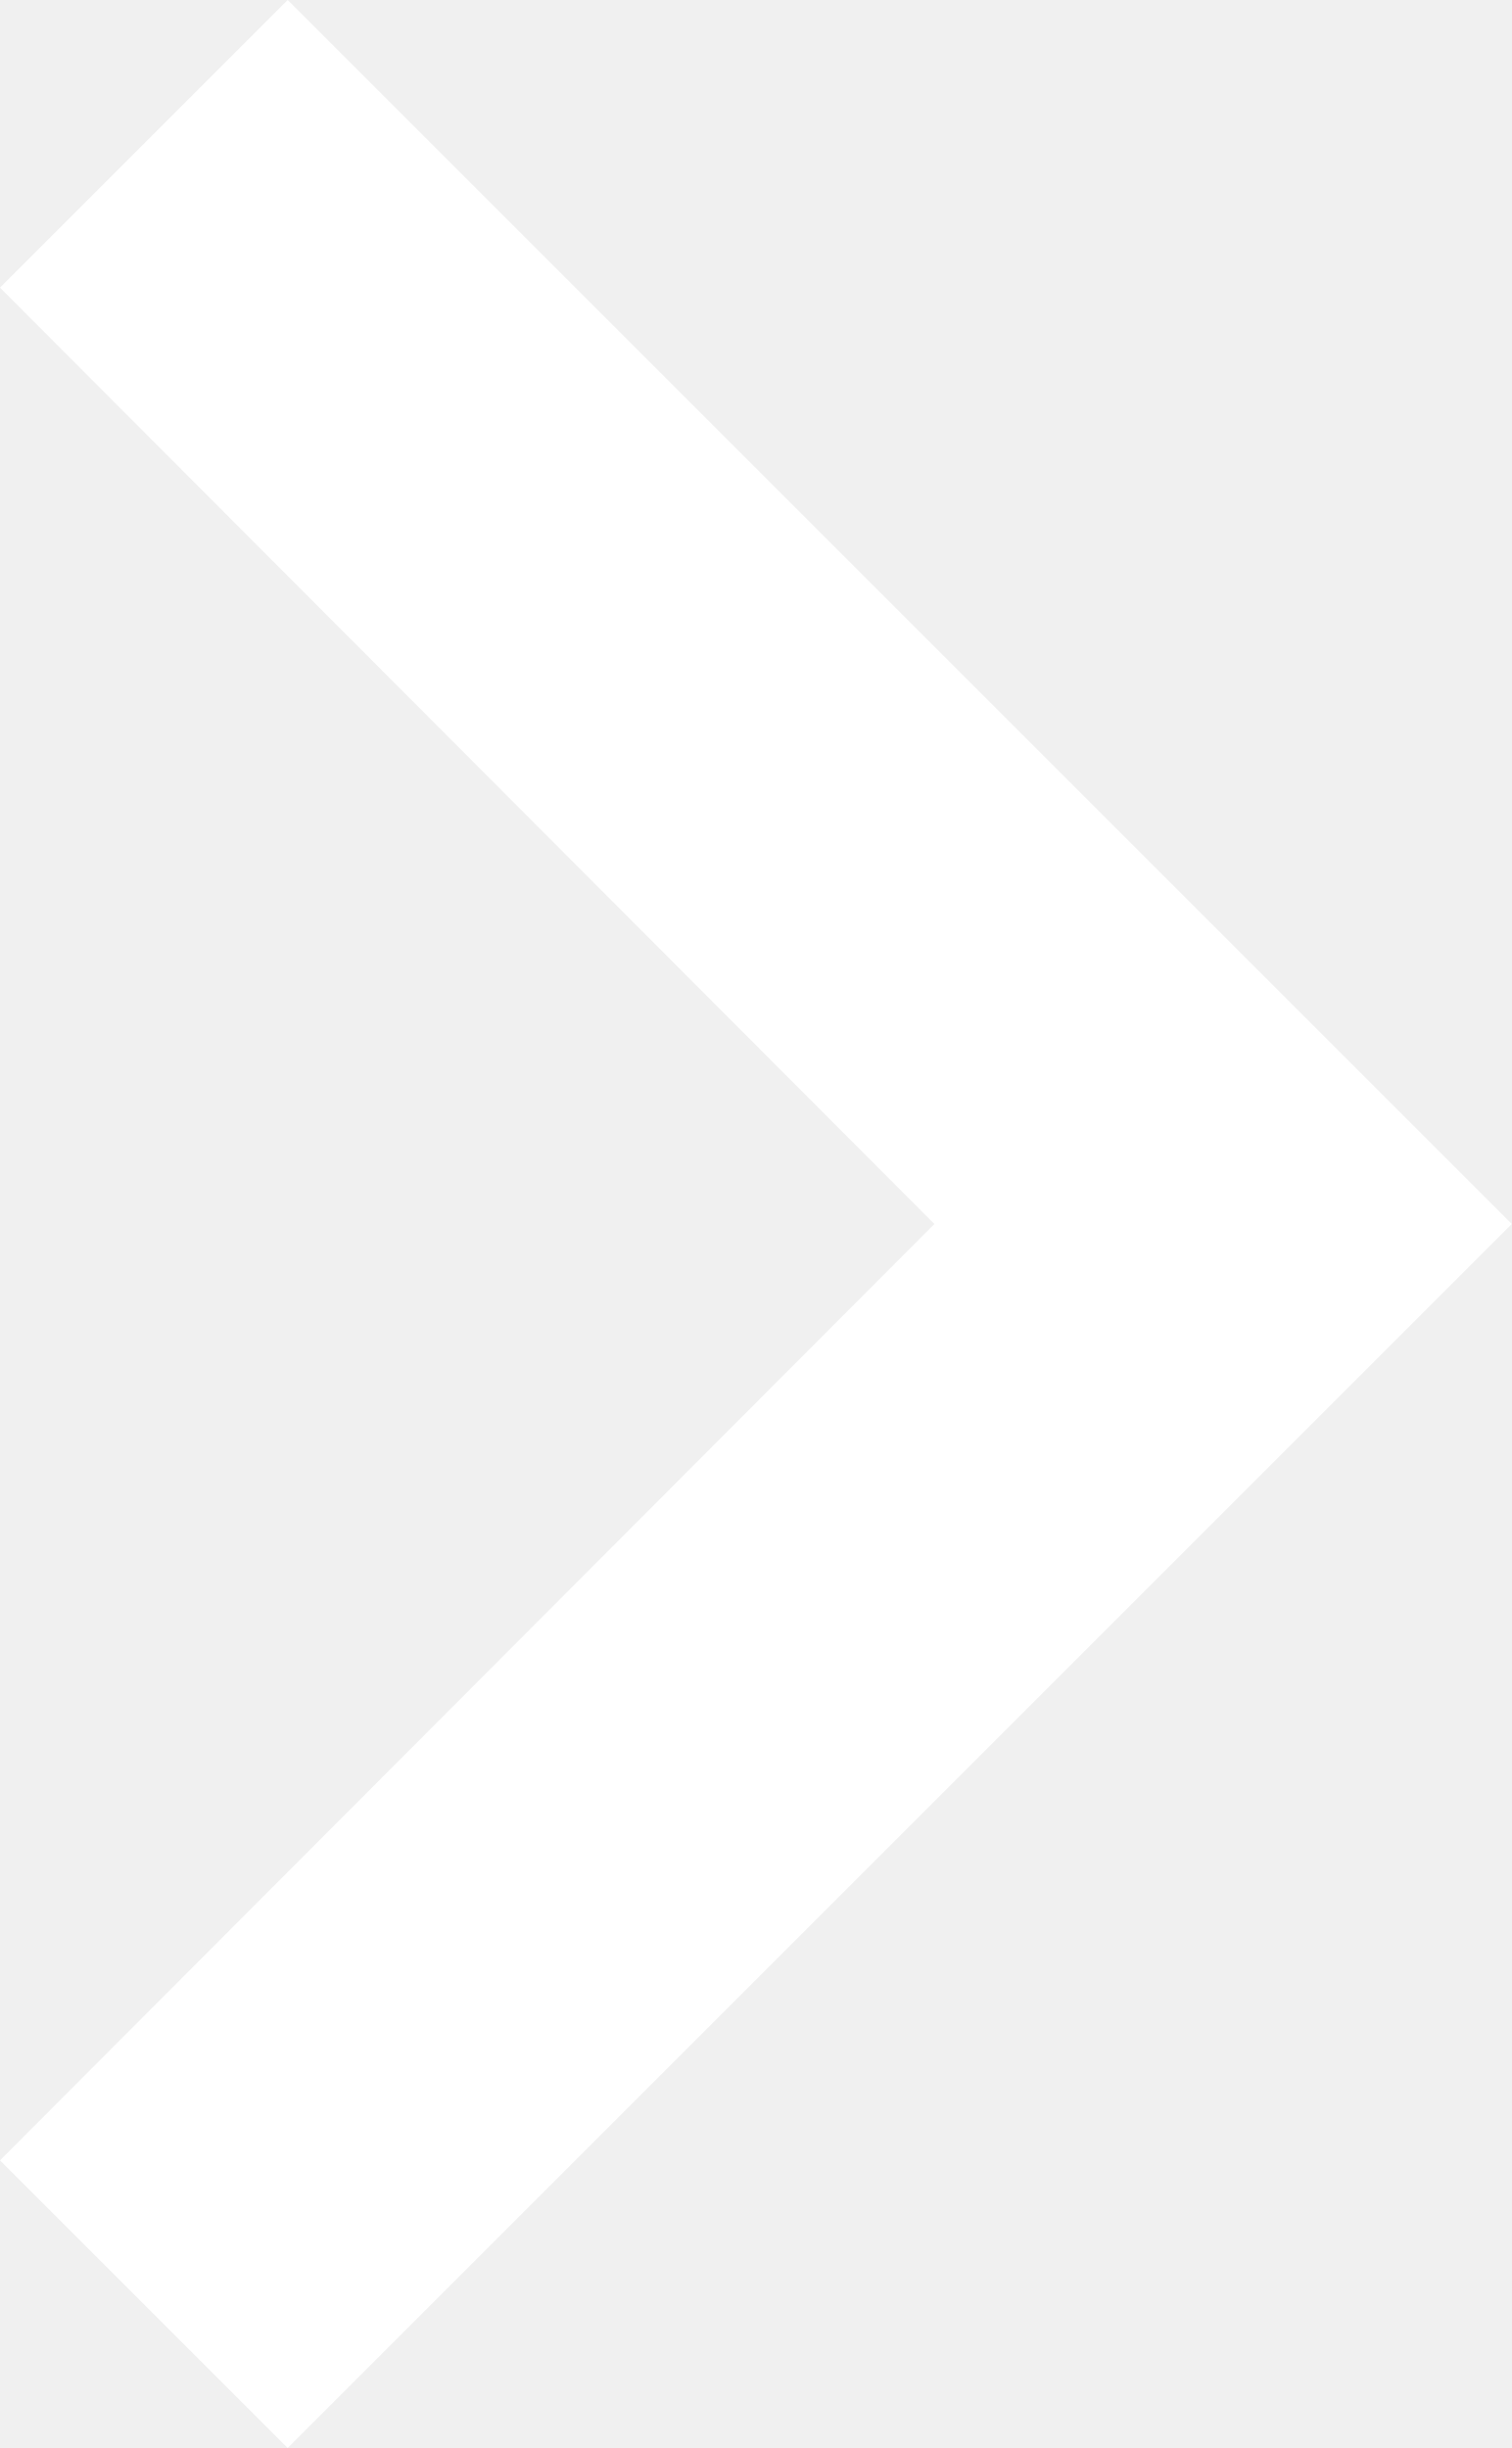
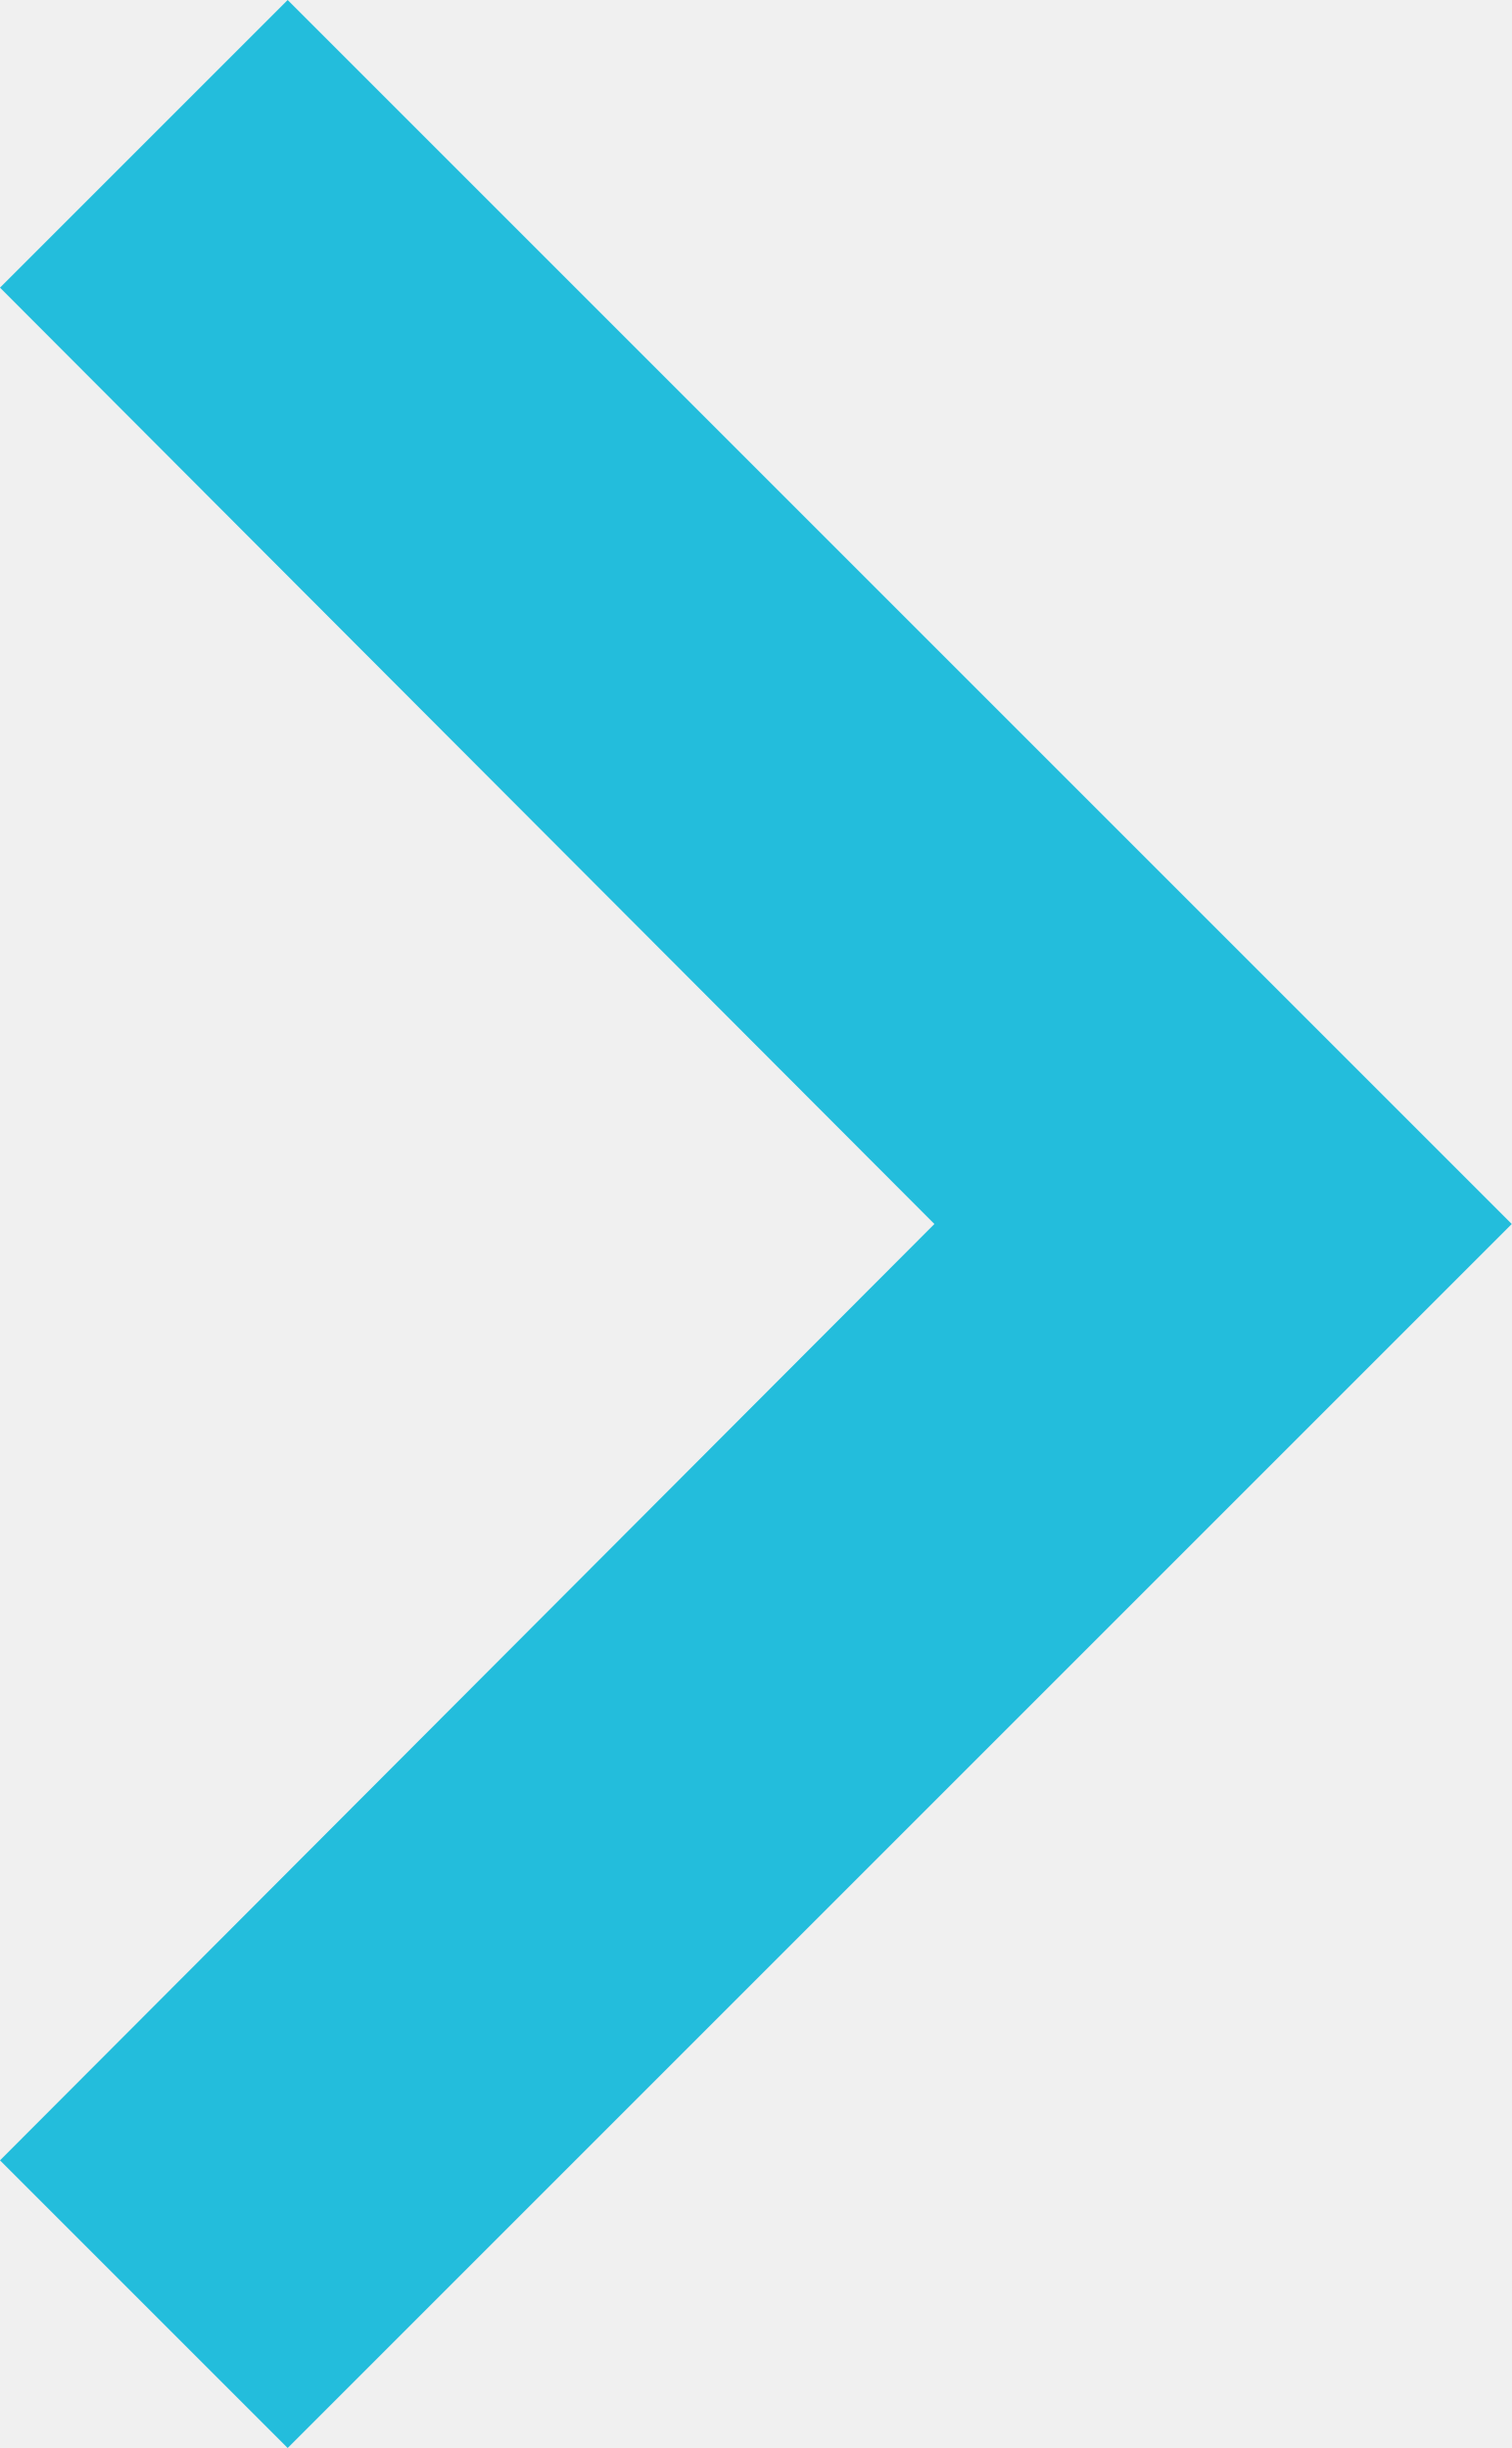
<svg xmlns="http://www.w3.org/2000/svg" width="7.41" height="12" viewBox="0 0 7.41 12">
-   <path id="ic_chevron_right_24px" d="M10,6,8.59,7.41,13.17,12,8.59,16.59,10,18l6-6Z" transform="translate(-8.59 -6)" fill="#fff" />
+   <path id="ic_chevron_right_24px" d="M10,6,8.59,7.41,13.17,12,8.59,16.59,10,18l6-6Z" transform="translate(-8.59 -6)" fill="#23bddc" />
</svg>
